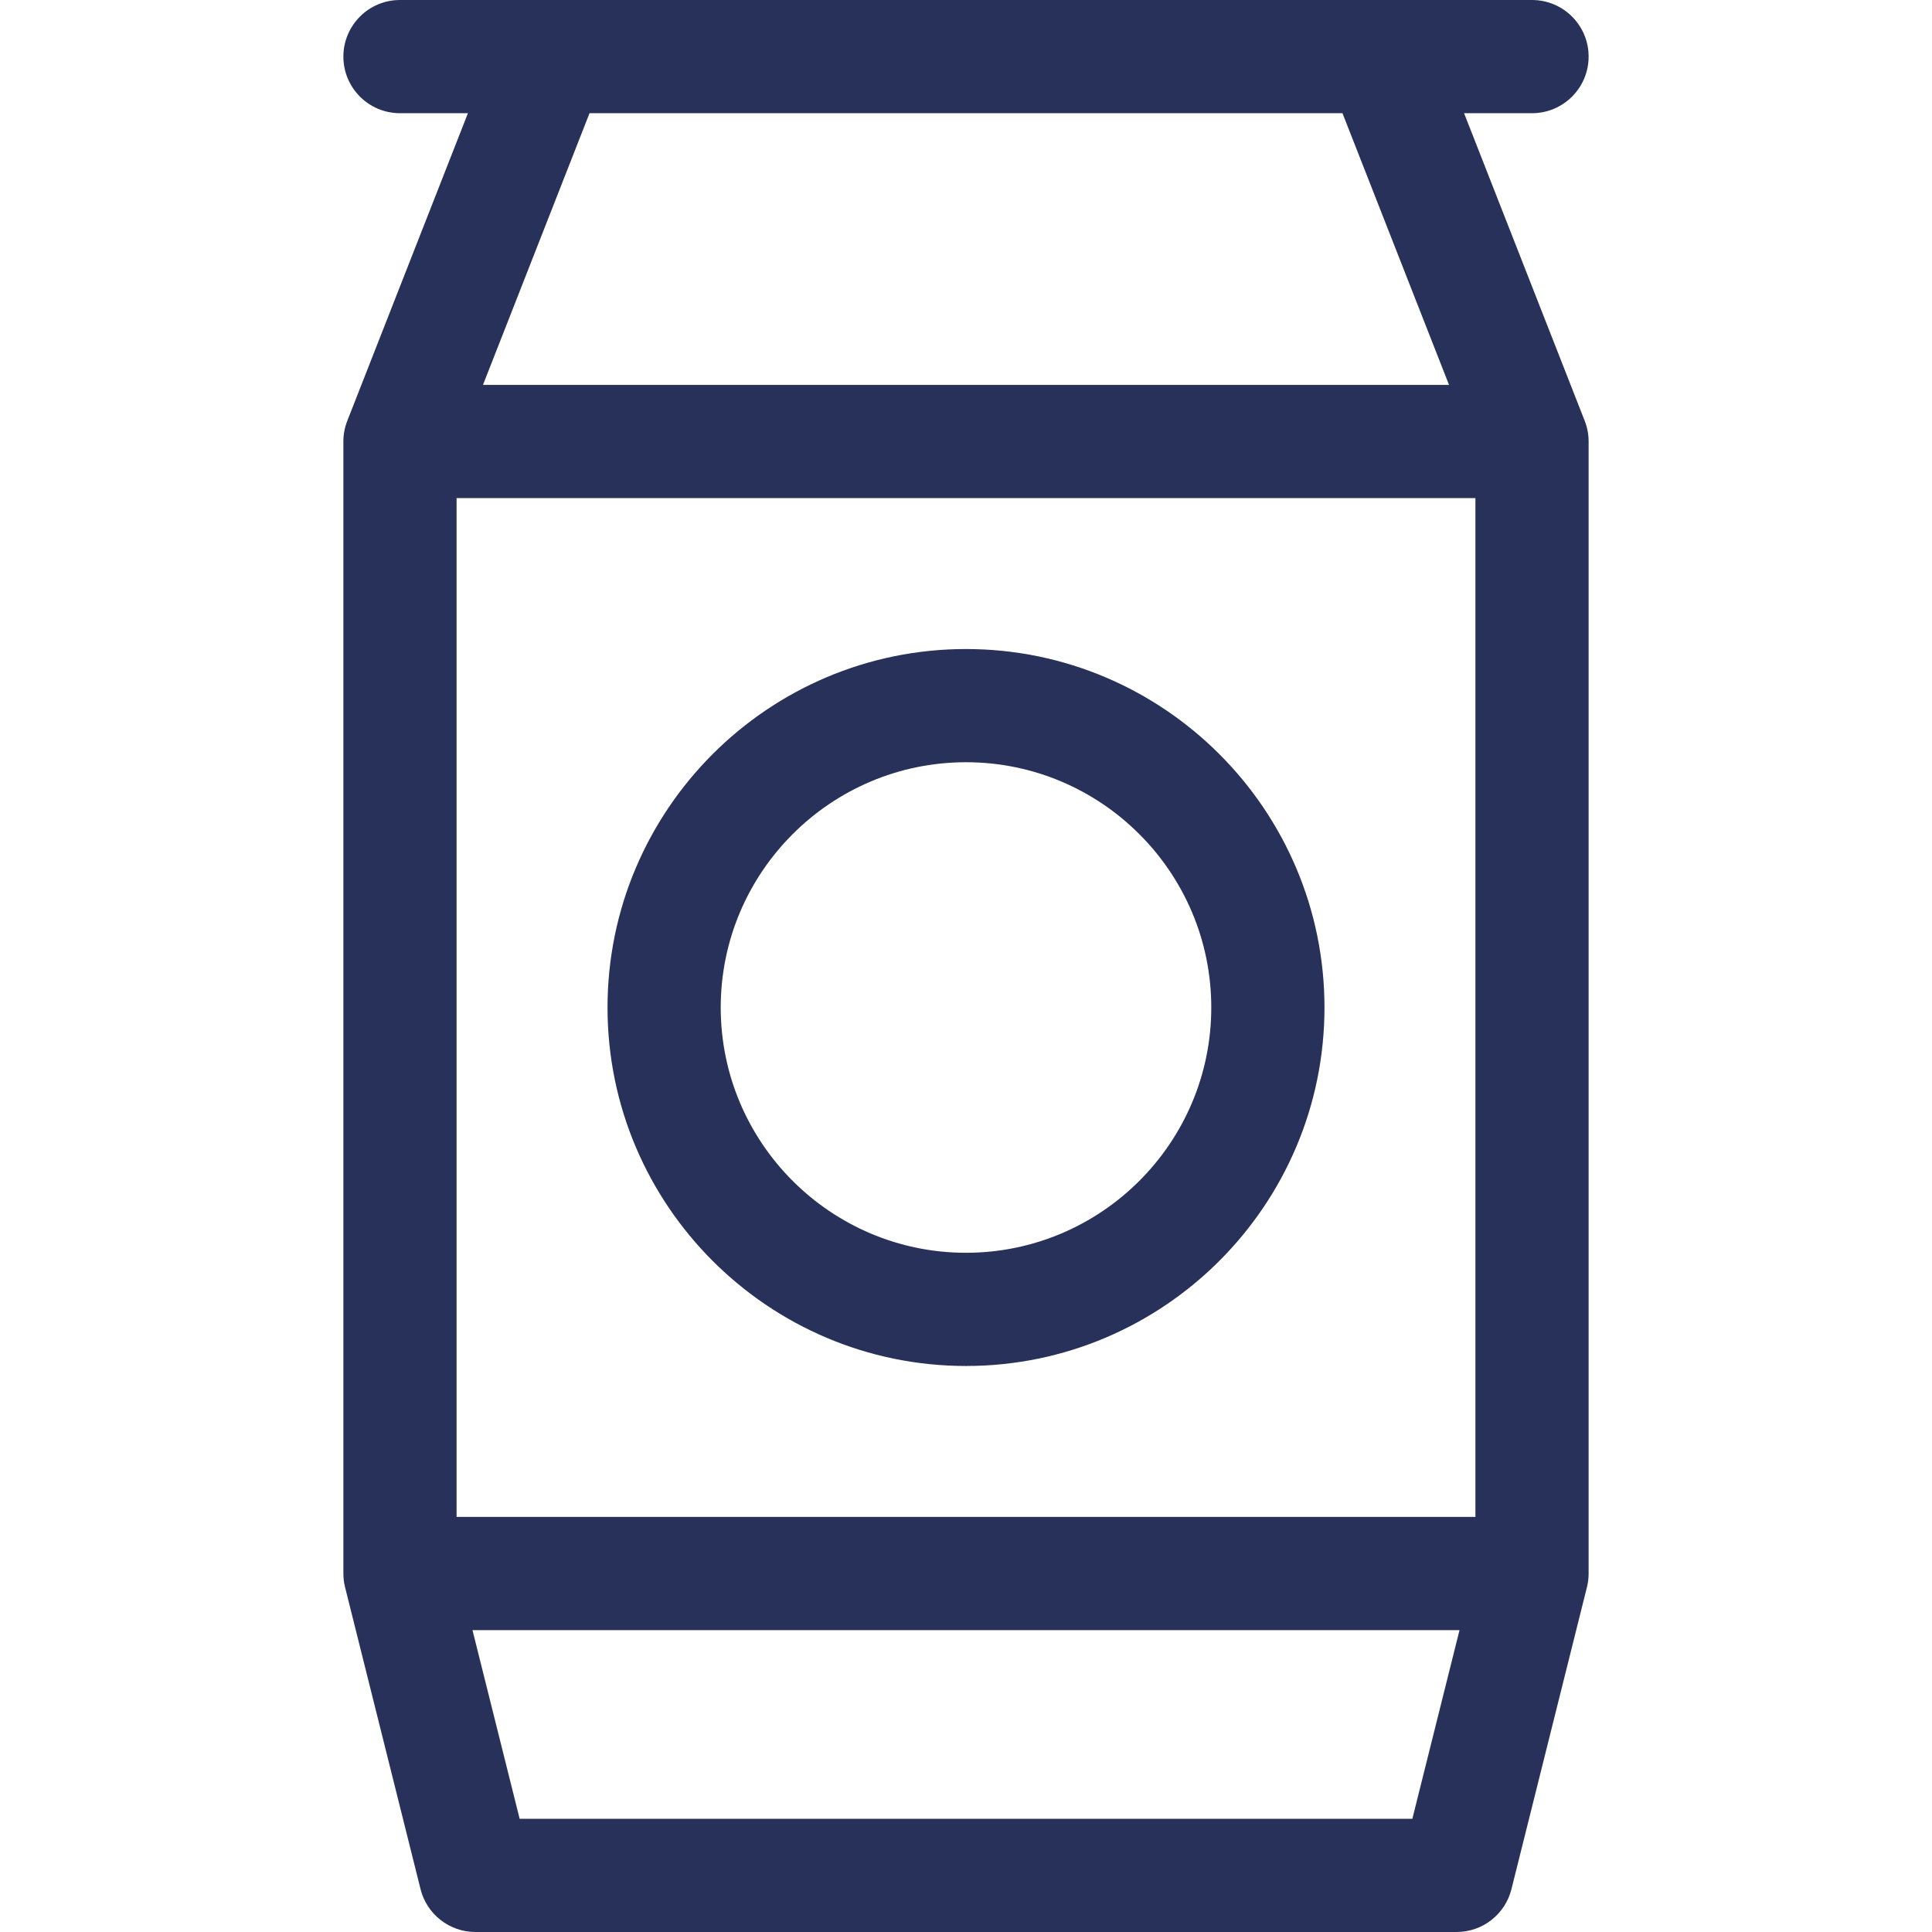
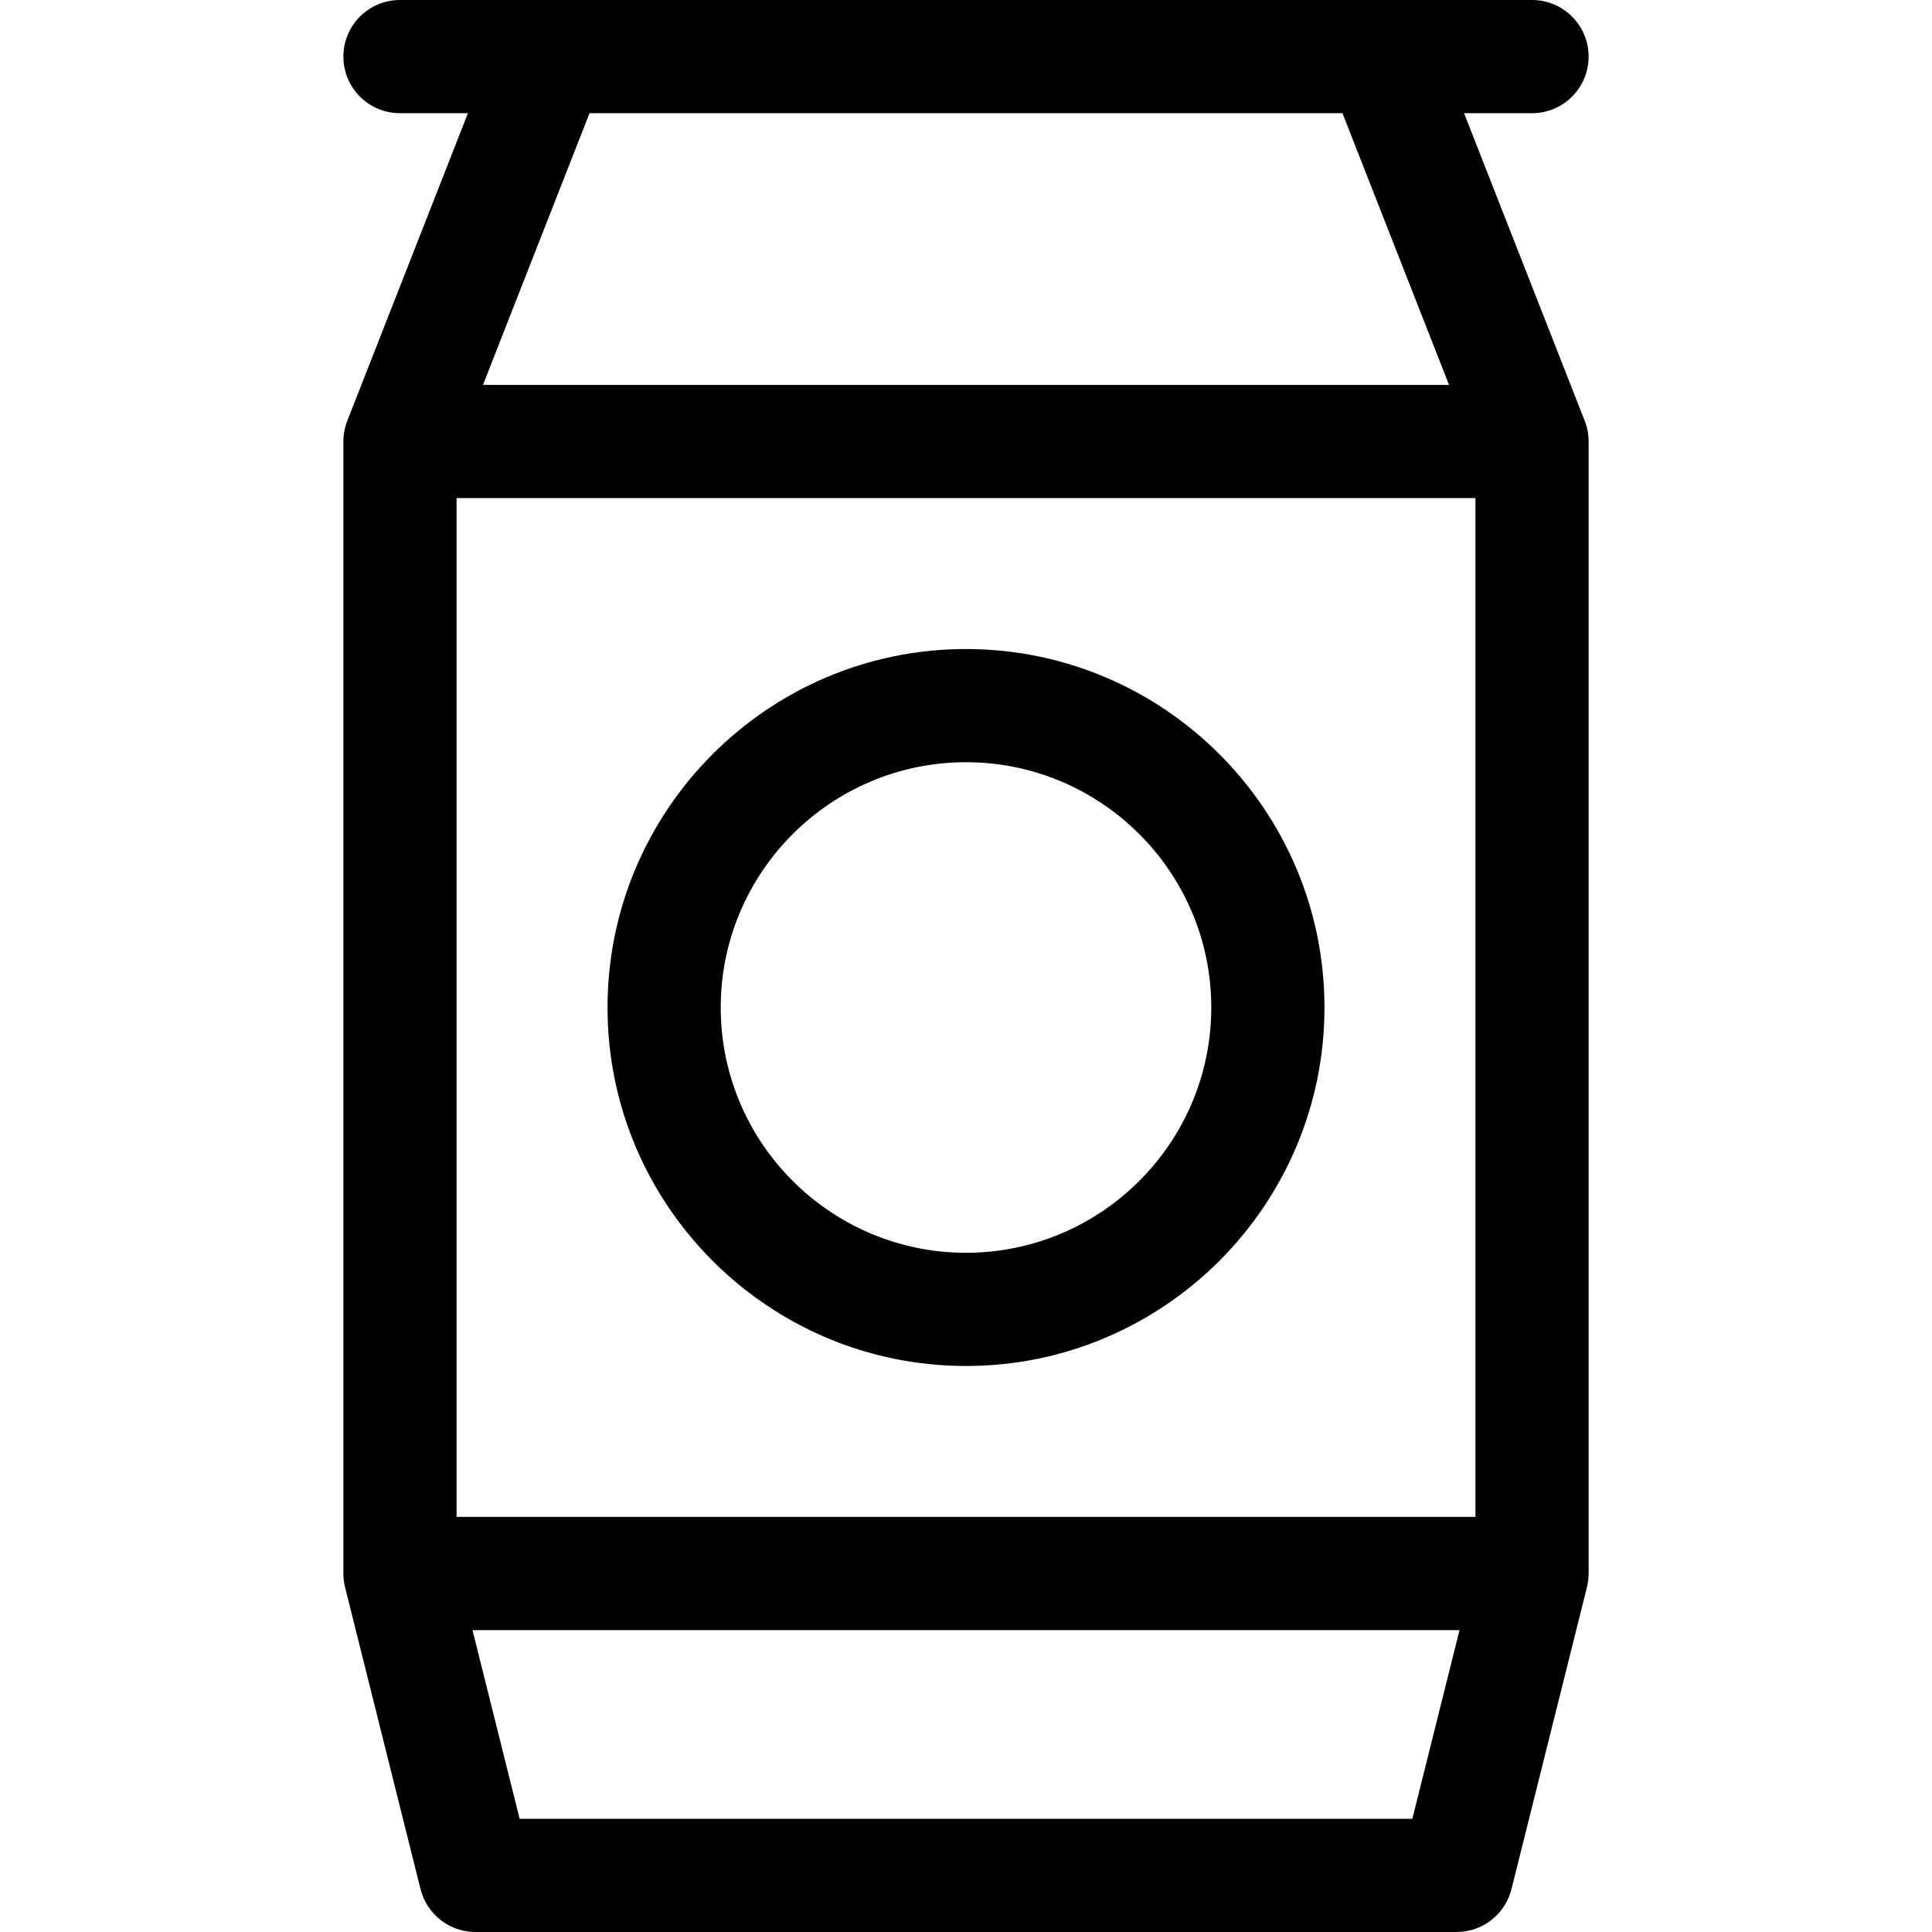
<svg xmlns="http://www.w3.org/2000/svg" version="1.1" xmlnsXlink="http://www.w3.org/1999/xlink" xmlnssvgjs="http://svgjs.com/svgjs" width="45" height="45" x="0" y="0" viewBox="0 0 512 512" style="enable-background:new 0 0 512 512" xmlSpace="preserve" class="">
  <g>
    <g>
-       <path d="m387.995 30h18.005c8.284 0 15-6.716 15-15s-6.716-15-15-15h-300c-8.284 0-15 6.716-15 15s6.716 15 15 15h18.005l-31.97 81.523c-.684 1.746-1.035 3.603-1.035 5.477v300c0 1.227.15 2.448.448 3.638l20 80c1.669 6.677 7.669 11.362 14.552 11.362h260c6.883 0 12.883-4.685 14.552-11.362l20-80c.298-1.19.448-2.411.448-3.638v-300c0-1.874-.351-3.731-1.035-5.477zm-231.765 0h199.54l28.235 72h-256.01zm218.059 452h-236.578l-12.5-50h261.577zm16.711-80h-270v-270h270z" fill="#283159" data-original="#000000" class="" />
-       <path d="m256 362c52.383 0 95-42.617 95-95s-42.617-95-95-95-95 42.617-95 95 42.617 95 95 95zm0-160c35.841 0 65 29.159 65 65s-29.159 65-65 65-65-29.159-65-65 29.159-65 65-65z" fill="#283159" data-original="#000000" class="" />
+       <path d="m387.995 30h18.005c8.284 0 15-6.716 15-15s-6.716-15-15-15h-300c-8.284 0-15 6.716-15 15s6.716 15 15 15h18.005l-31.97 81.523c-.684 1.746-1.035 3.603-1.035 5.477v300c0 1.227.15 2.448.448 3.638l20 80c1.669 6.677 7.669 11.362 14.552 11.362h260c6.883 0 12.883-4.685 14.552-11.362l20-80c.298-1.19.448-2.411.448-3.638v-300c0-1.874-.351-3.731-1.035-5.477zm-231.765 0h199.54l28.235 72h-256.01zm218.059 452h-236.578l-12.5-50h261.577zm16.711-80h-270v-270h270z" fill="currentColor" data-original="#000000" class="" />
+       <path d="m256 362c52.383 0 95-42.617 95-95s-42.617-95-95-95-95 42.617-95 95 42.617 95 95 95zm0-160c35.841 0 65 29.159 65 65s-29.159 65-65 65-65-29.159-65-65 29.159-65 65-65z" fill="currentColor" data-original="#000000" class="" />
    </g>
  </g>
</svg>
